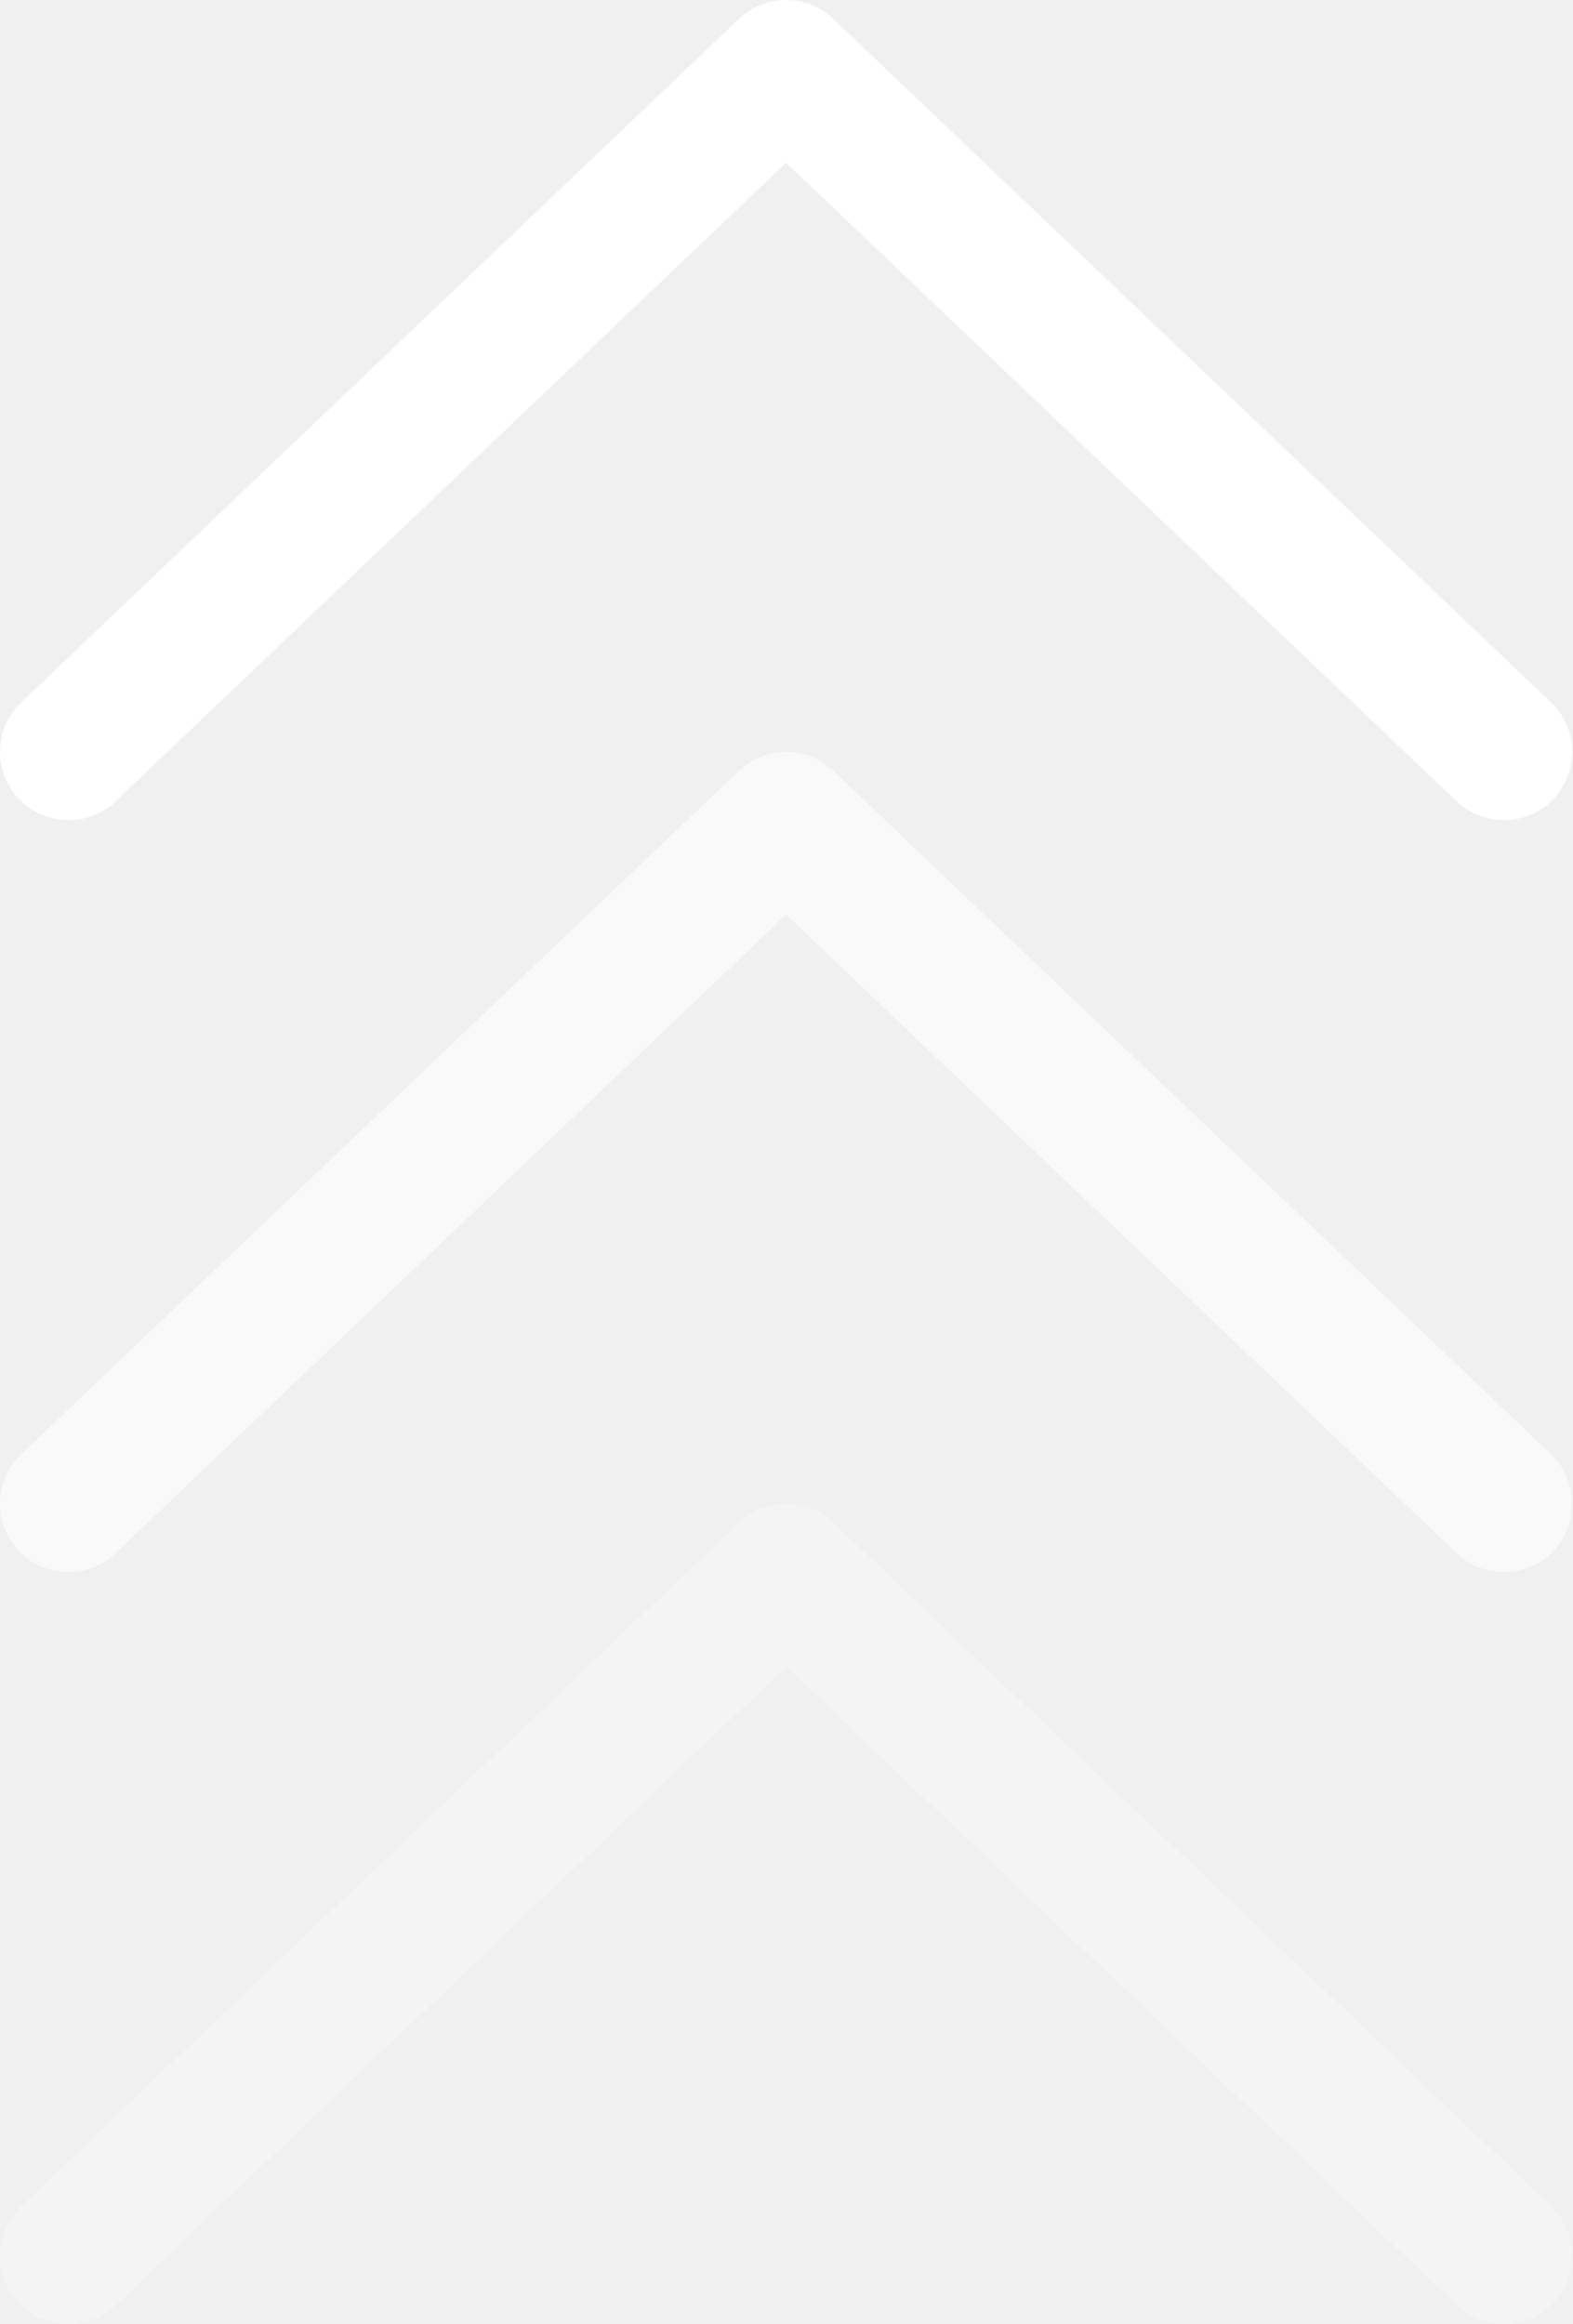
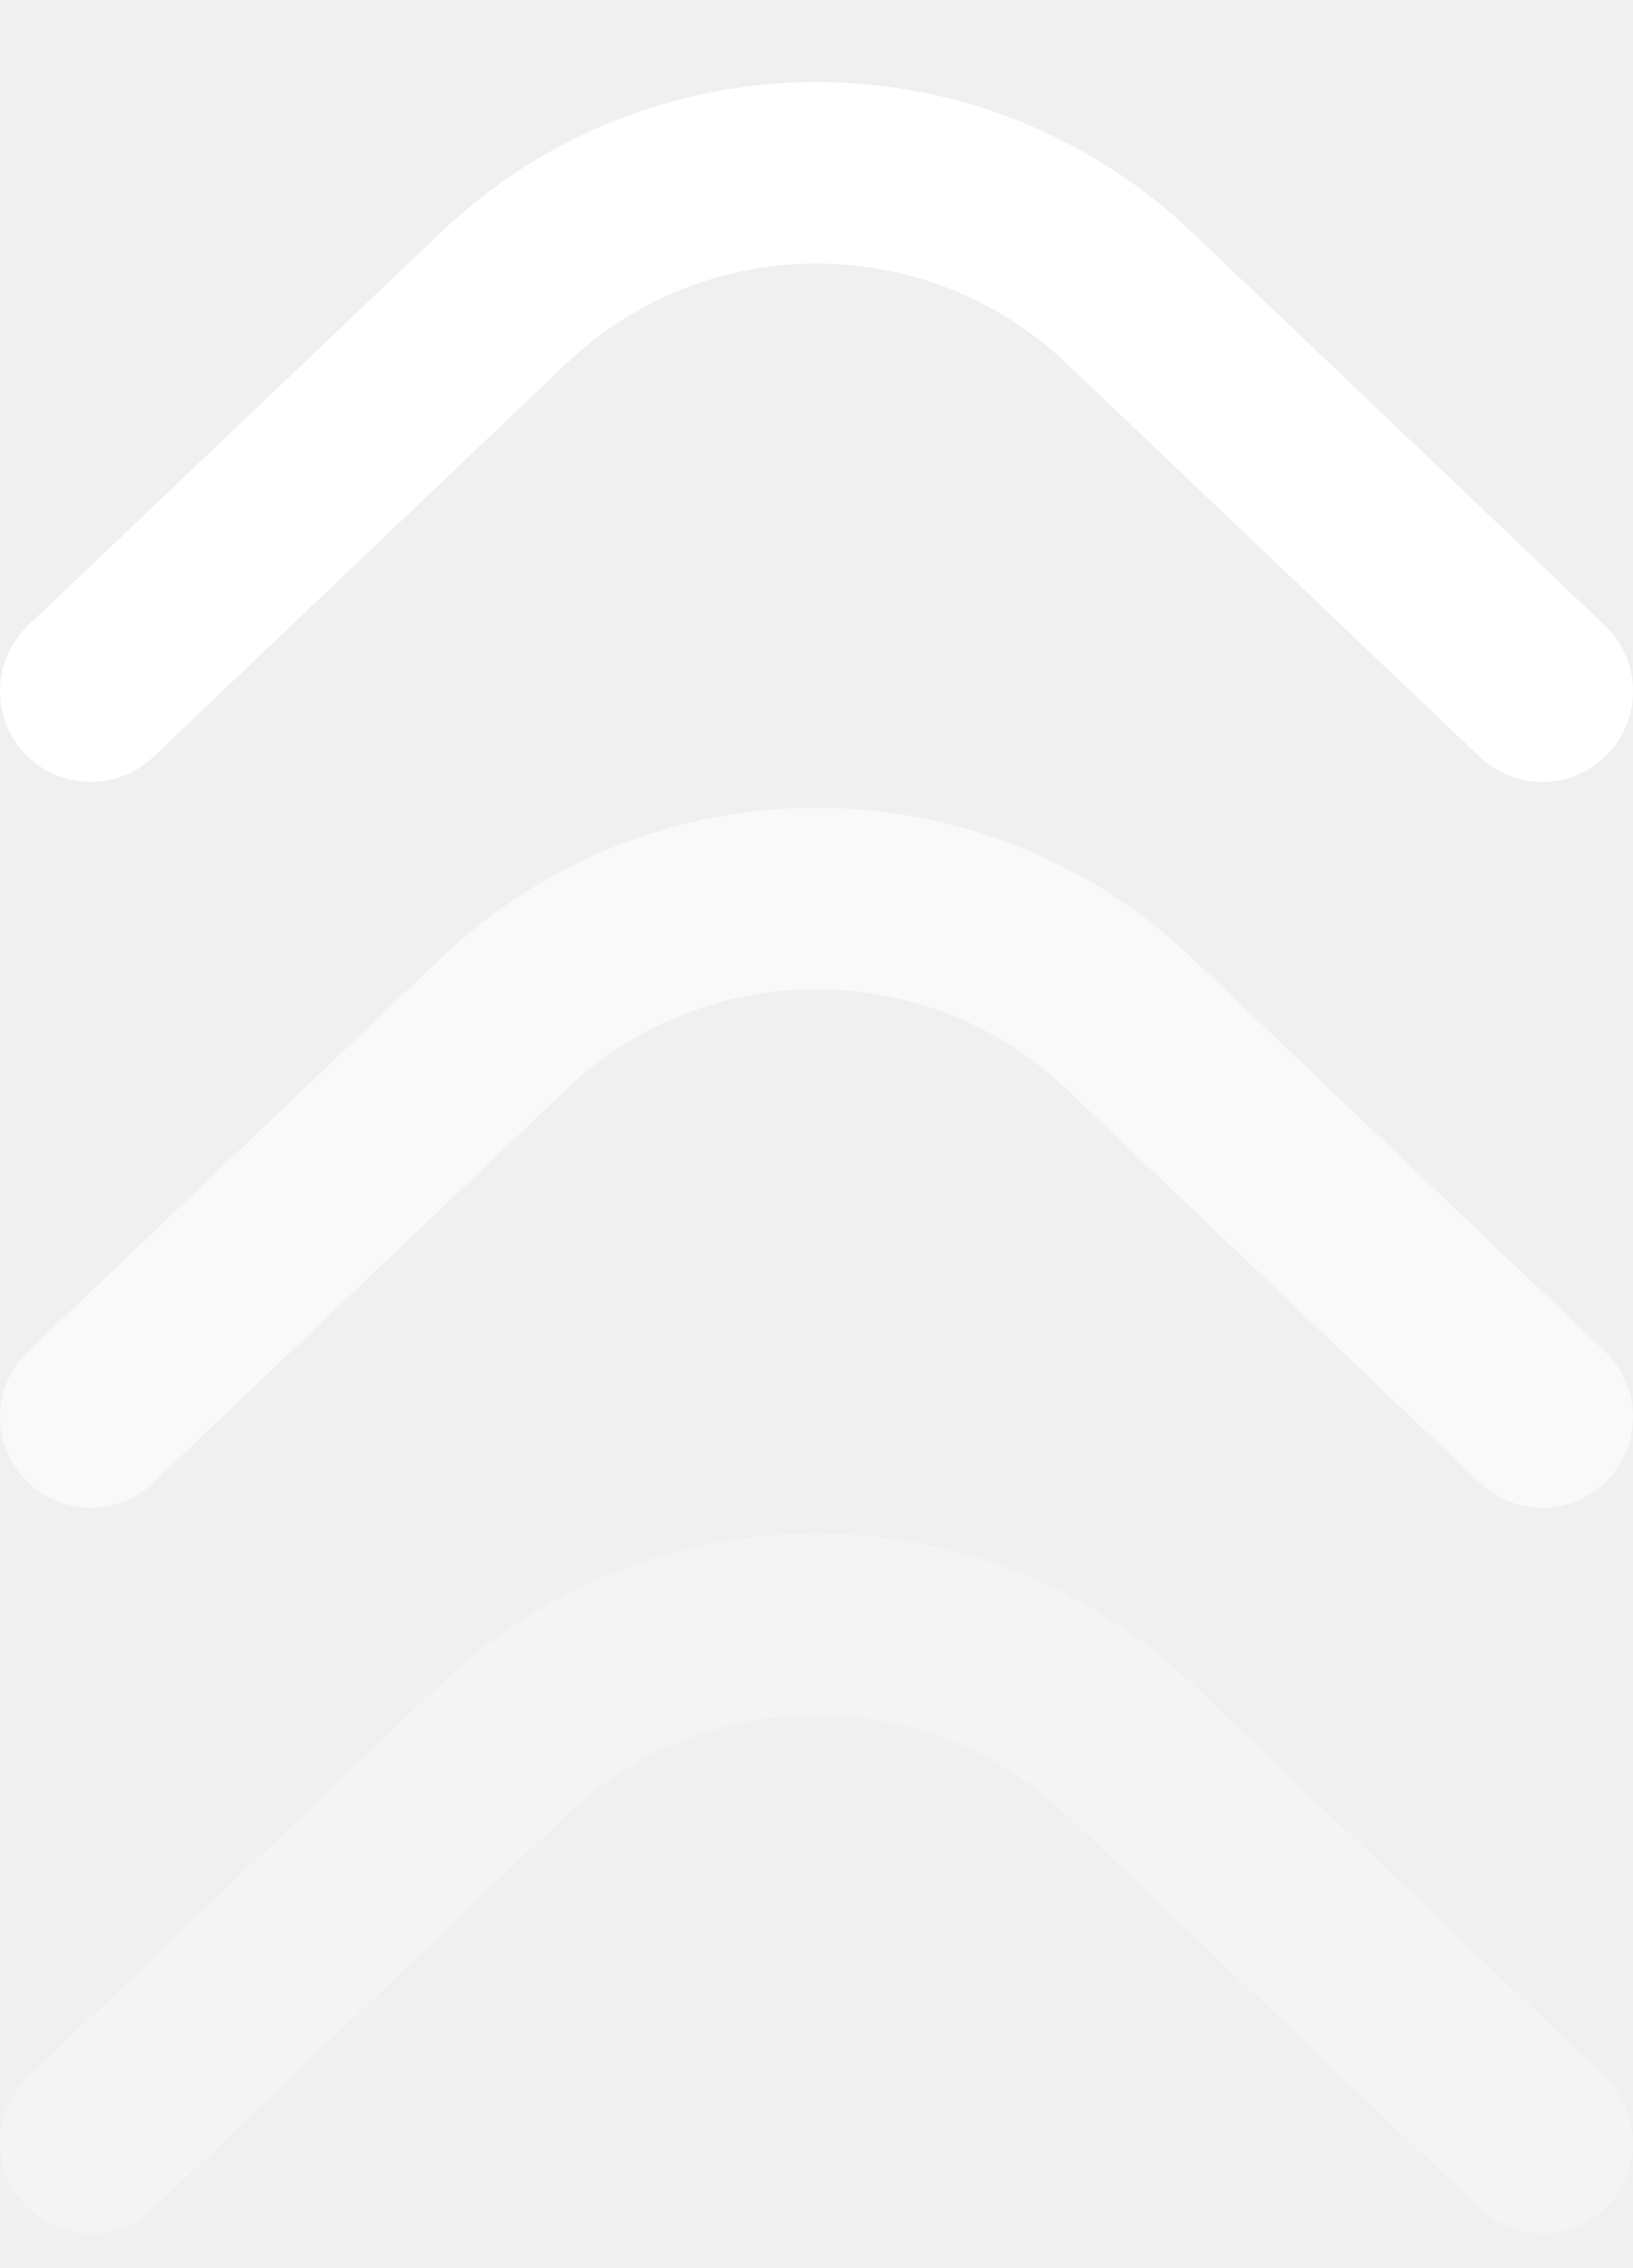
- <svg xmlns="http://www.w3.org/2000/svg" width="23px" height="34px" viewBox="0 0 23 34" version="1.1">
+ <svg xmlns="http://www.w3.org/2000/svg" width="18px" height="25px" viewBox="0 0 18 25" version="1.1">
  <defs />
  <g id="Symbols" stroke="none" stroke-width="1" fill="none" fill-rule="evenodd">
-     <g id="BLOCKS/nav4" transform="translate(-178, -103)">
-       <g id="BLOCKS/nav2" transform="translate(18, 98)">
-         <g id="ICONS/ico-slideup-w" transform="translate(149, 1)">
+     <g id="BLOCKS/nav4" transform="translate(-178, -58)">
+       <g id="BLOCKS/nav2" transform="translate(12, 49)">
+         <g id="ICONS/ico-slideup-w" transform="translate(153, 0)">
          <path d="" id="Line" stroke="#979797" stroke-width="1" stroke-linecap="square" />
          <rect id="crop" x="0" y="0" width="44" height="44" />
-           <g id="ICONS/ico-like-w" stroke-width="1" fill-rule="evenodd" transform="translate(12, 5)" stroke="#FFFFFF" stroke-linecap="round" stroke-linejoin="round">
-             <polyline id="Rectangle-4" stroke-width="2" opacity="0.6" points="0 21 10.5 11 21 21" />
-             <polyline id="Rectangle-4-Copy-2" stroke-width="2" opacity="0.3" points="0 32 10.5 22 21 32" />
-             <polyline id="Rectangle-4-Copy" stroke-width="2" points="0 10 10.5 3.90798505e-14 21 10" />
-           </g>
+           <path d="M14,16.619 L18.552,12.284 C20.483,10.445 23.517,10.445 25.448,12.284 L30,16.619" id="Rectangle-4-Copy" stroke="#FFFFFF" stroke-width="2" stroke-linecap="round" stroke-linejoin="round" />
+           <path d="M14,24.619 L18.552,20.284 C20.483,18.445 23.517,18.445 25.448,20.284 L30,24.619" id="Rectangle-4-Copy-2" stroke="#FFFFFF" stroke-width="2" opacity="0.6" stroke-linecap="round" stroke-linejoin="round" />
+           <path d="M14,32.619 L18.552,28.284 C20.483,26.445 23.517,26.445 25.448,28.284 L30,32.619" id="Rectangle-4-Copy-3" stroke="#FFFFFF" stroke-width="2" opacity="0.3" stroke-linecap="round" stroke-linejoin="round" />
        </g>
      </g>
    </g>
  </g>
</svg>
